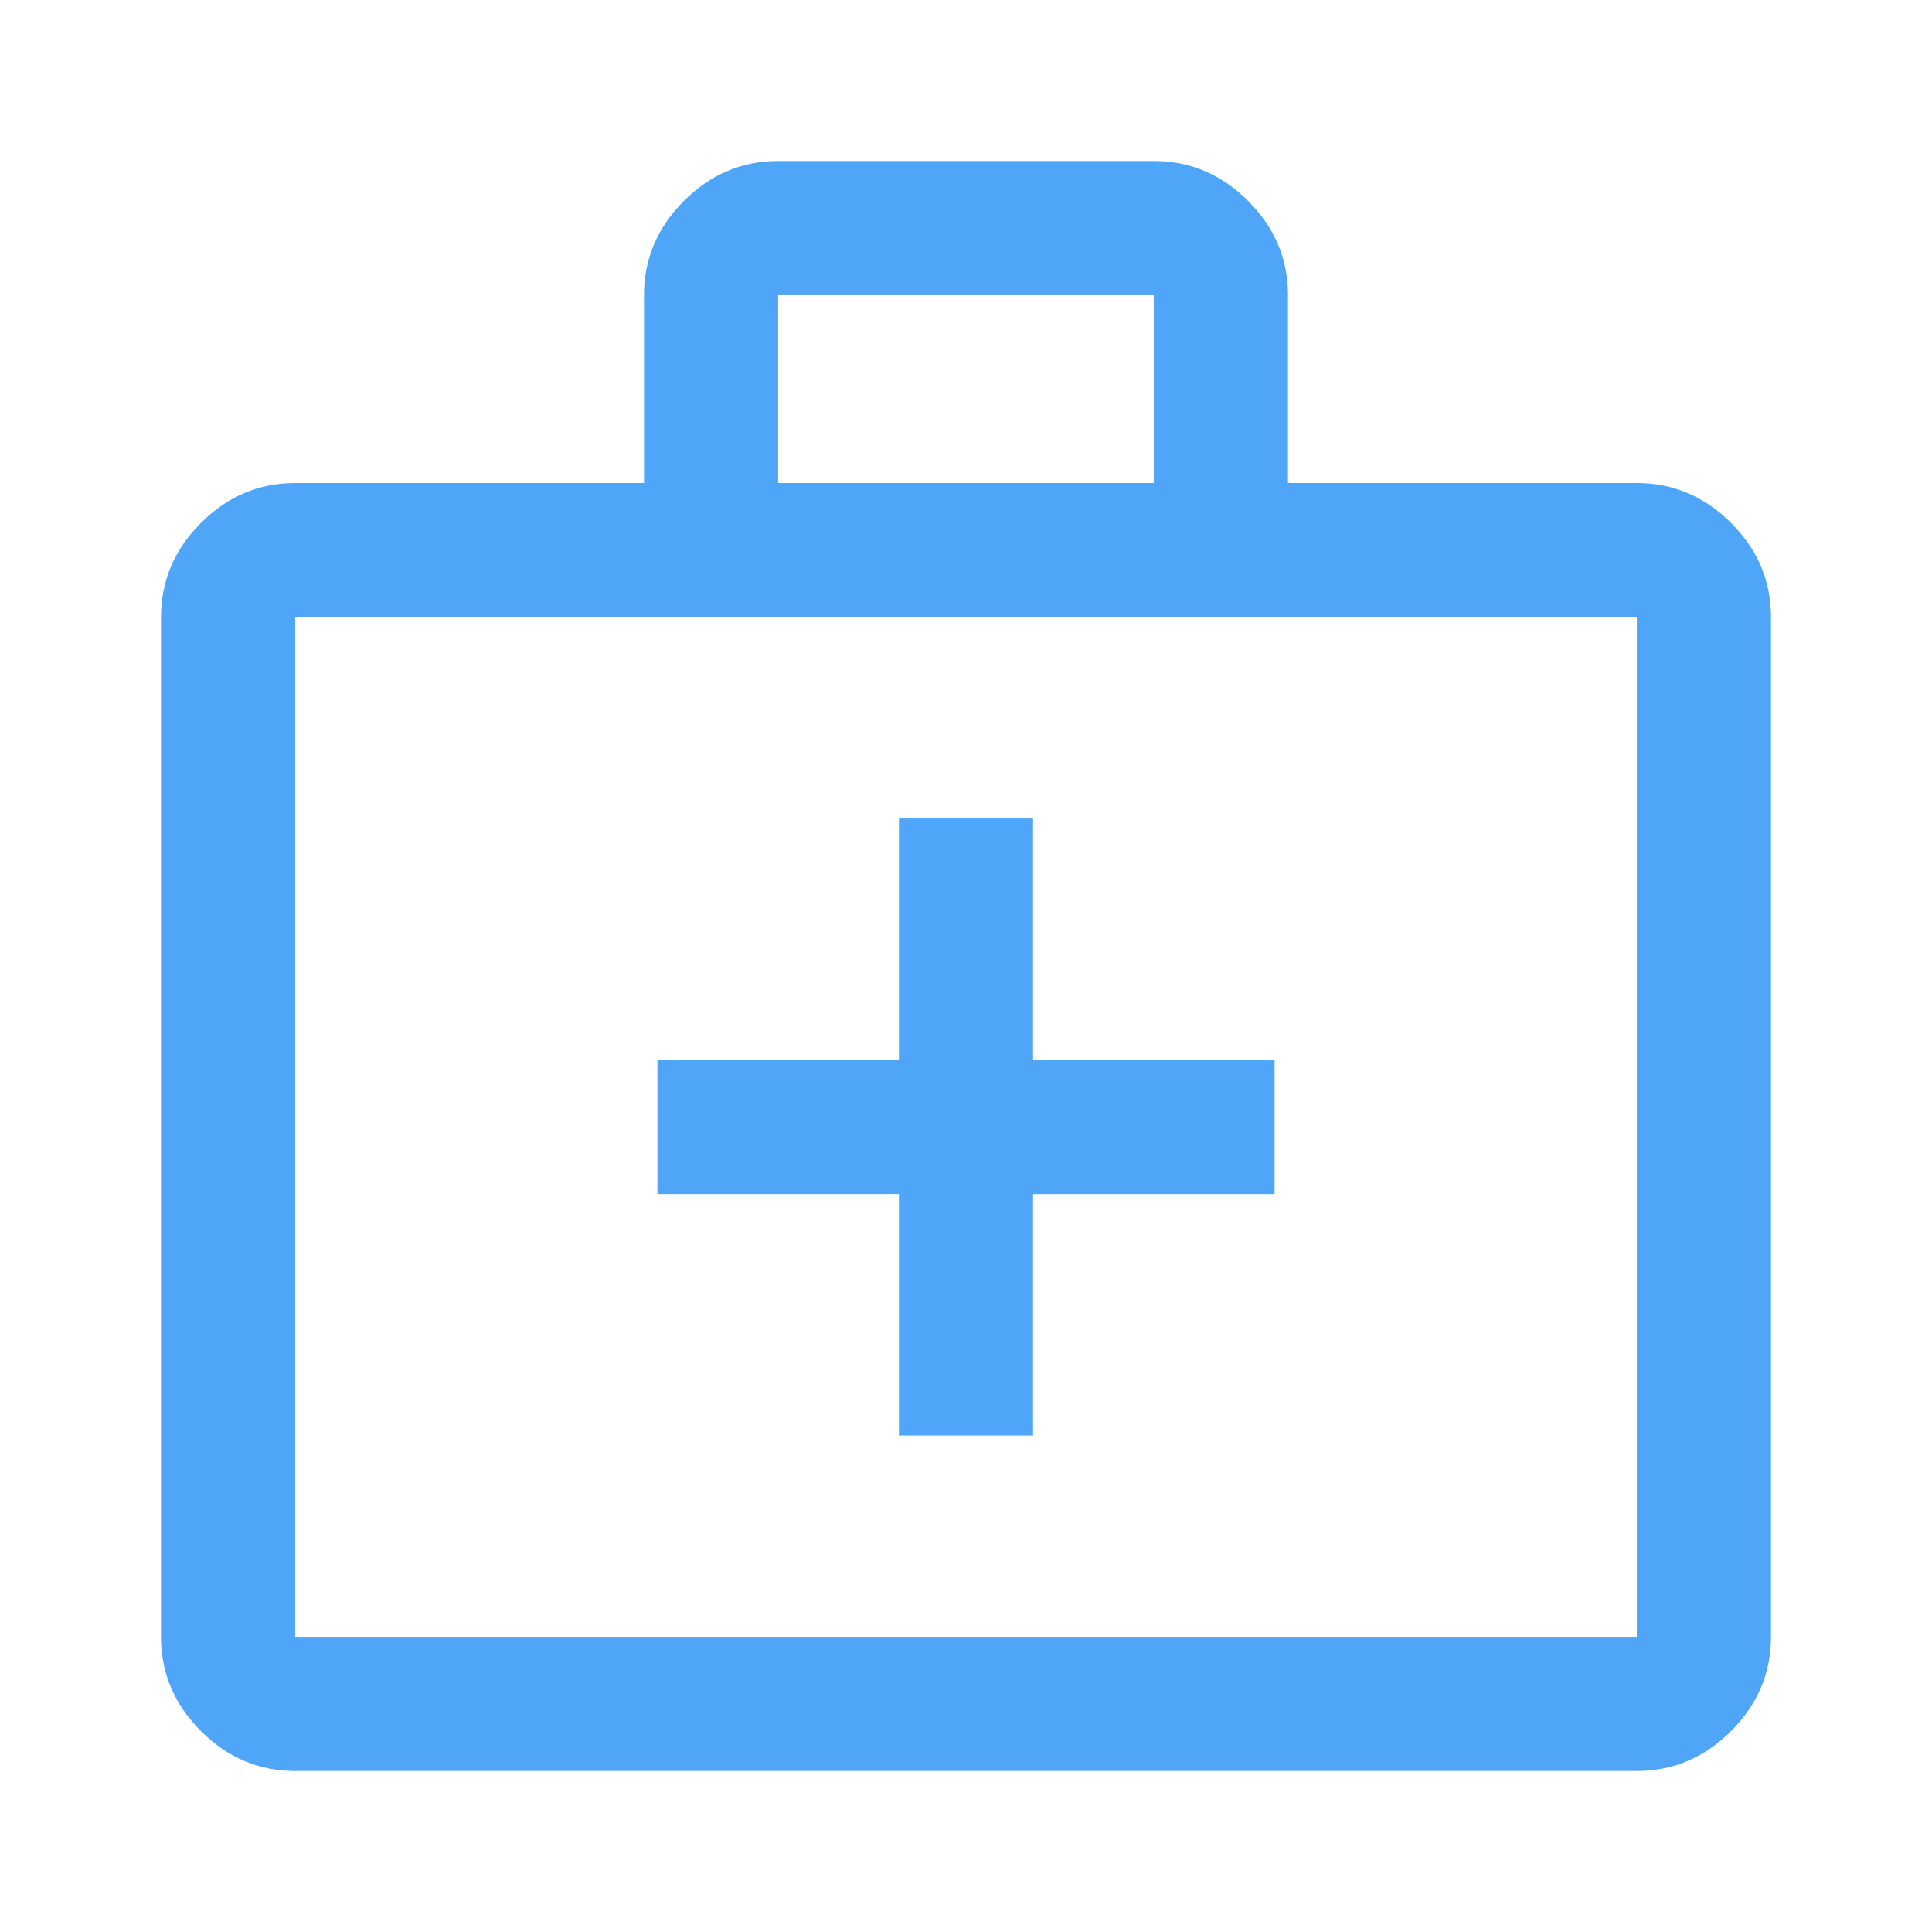
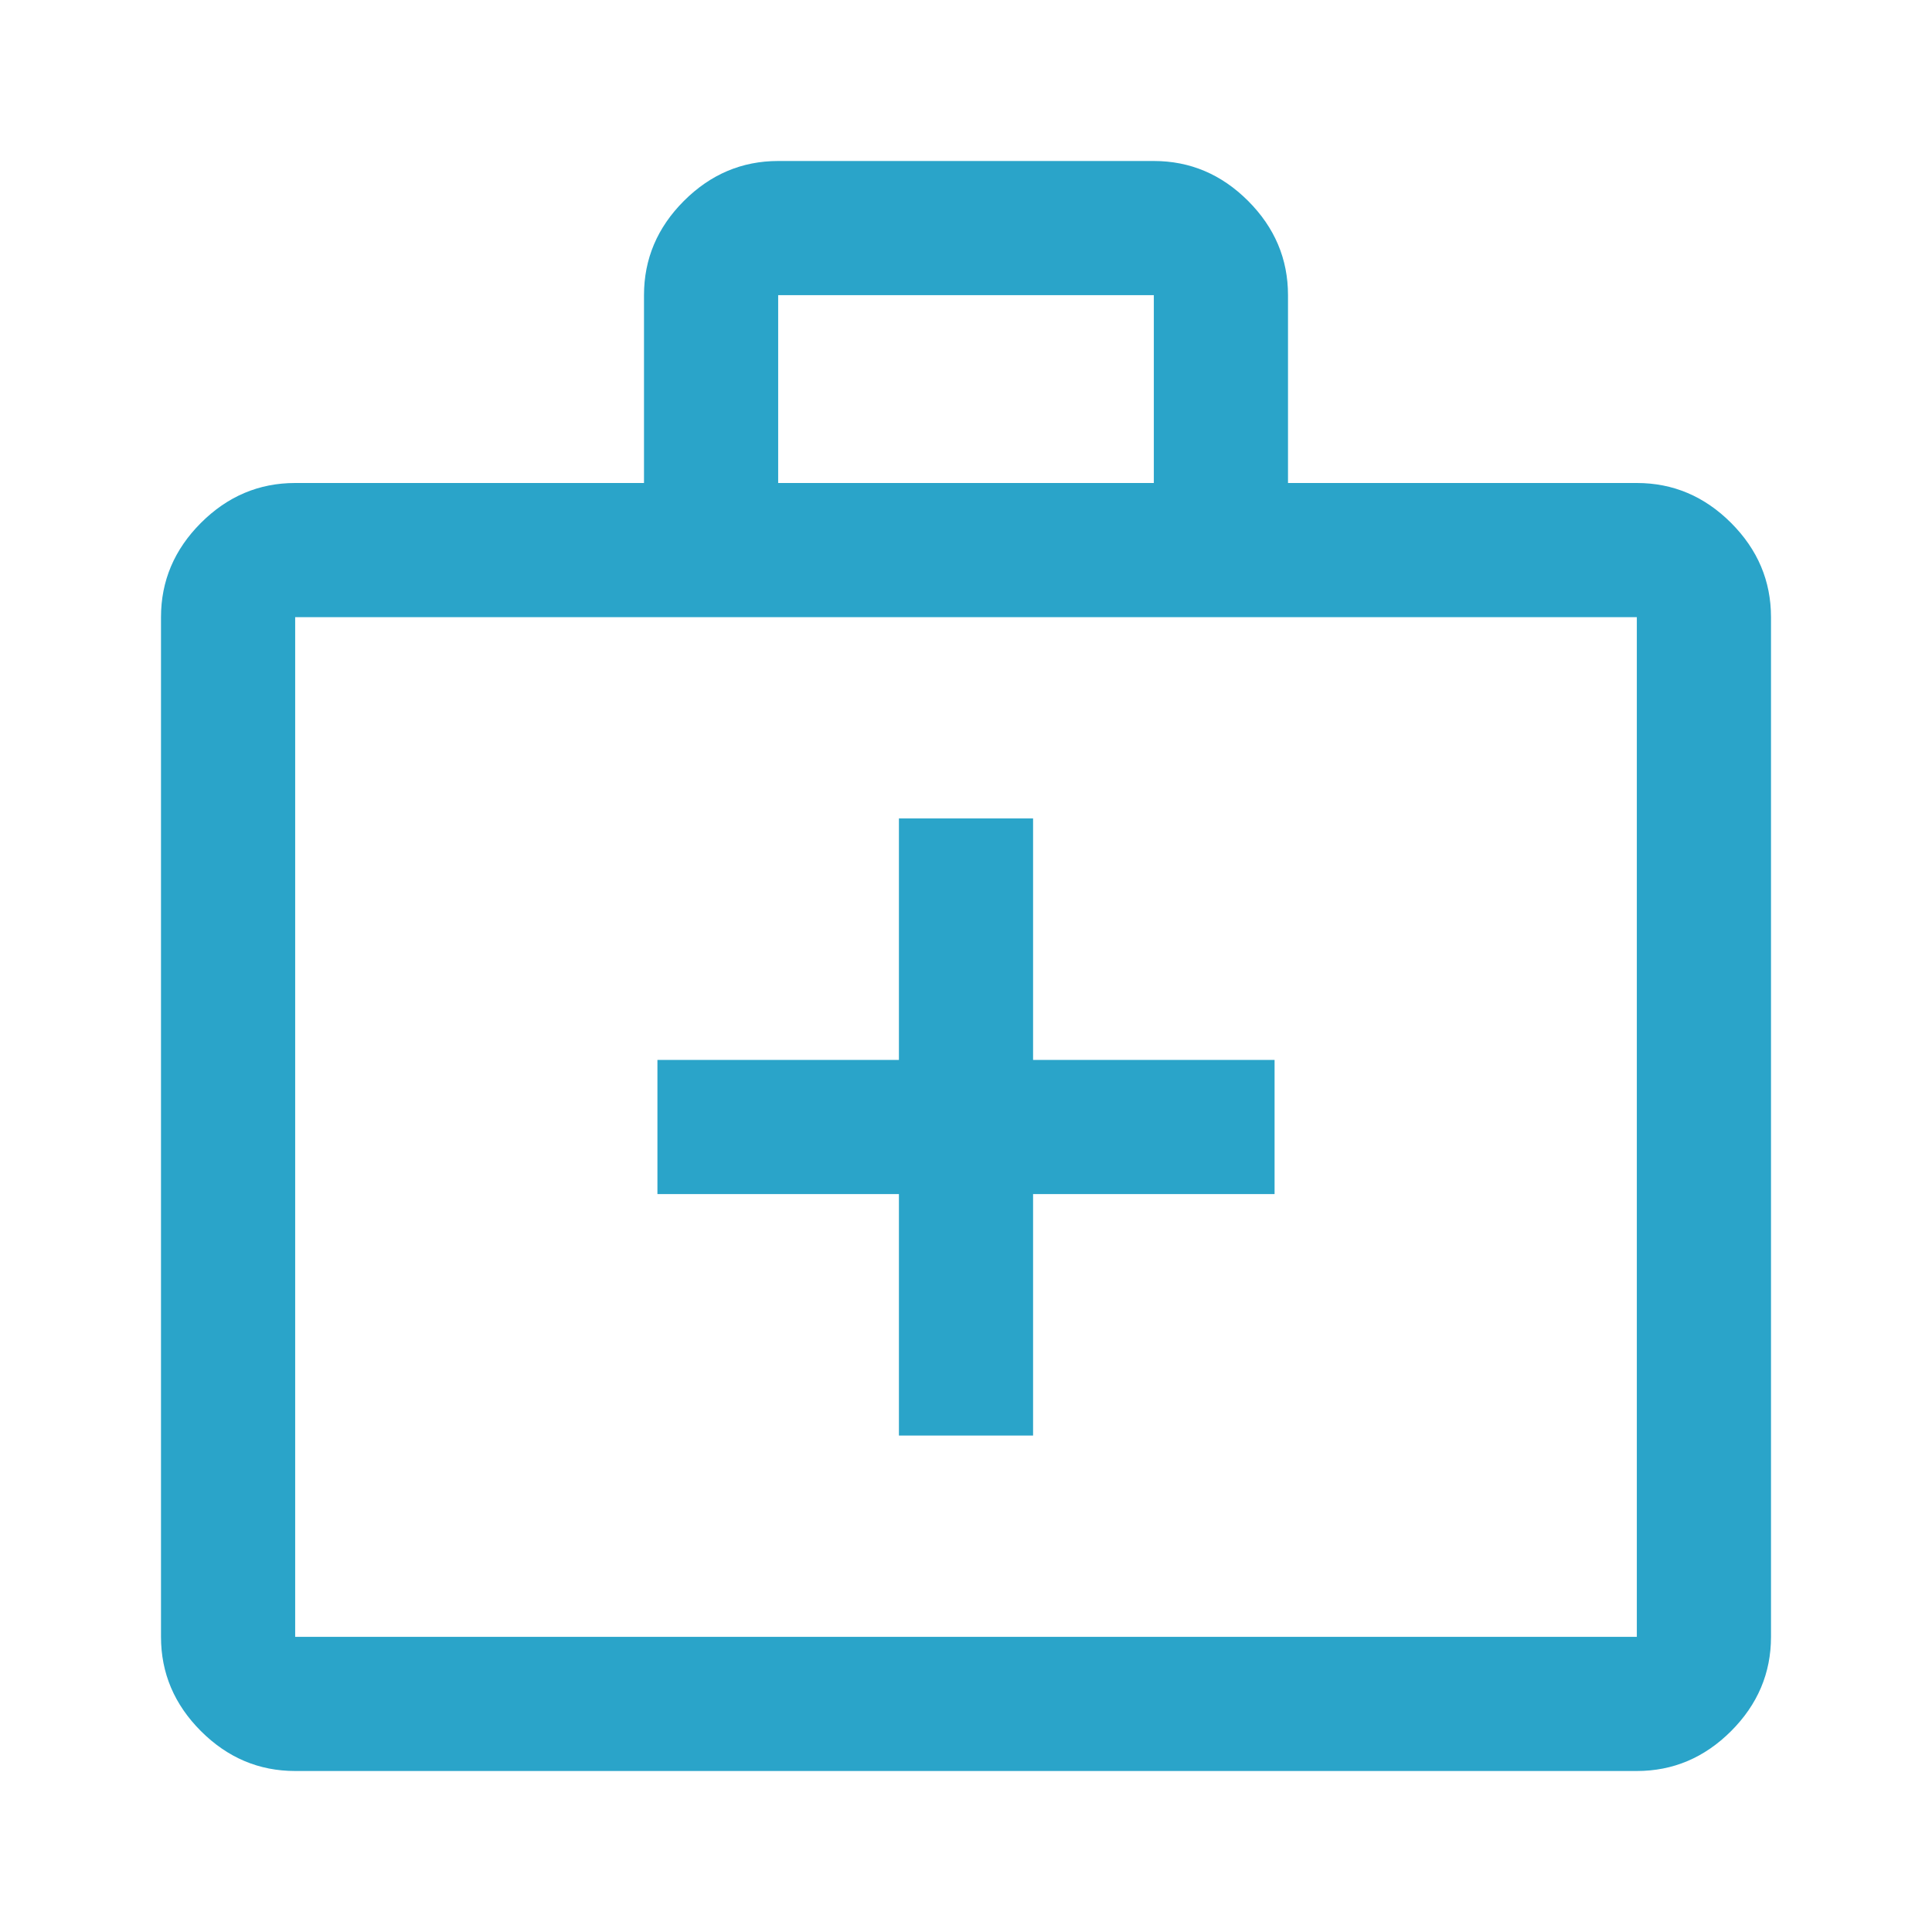
- <svg xmlns="http://www.w3.org/2000/svg" height="40px" viewBox="0 -960 960 960" width="40px" fill="#4FA6F8">
+ <svg xmlns="http://www.w3.org/2000/svg" height="40px" viewBox="0 -960 960 960" width="40px" fill="#2AA4C9">
  <path d="M146.67-80q-27 0-46.84-19.83Q80-119.67 80-146.67v-506.66q0-27 19.83-46.84Q119.67-720 146.67-720H320v-93.33q0-27 19.83-46.84Q359.67-880 386.67-880h186.66q27 0 46.84 19.83Q640-840.33 640-813.33V-720h173.33q27 0 46.84 19.83Q880-680.33 880-653.33v506.66q0 27-19.83 46.84Q840.33-80 813.33-80H146.67Zm0-66.67h666.66v-506.66H146.67v506.66Zm240-573.33h186.66v-93.33H386.67V-720Zm-240 573.33v-506.66 506.66Zm300-220v120h66.66v-120h120v-66.66h-120v-120h-66.66v120h-120v66.66h120Z" />
</svg>
